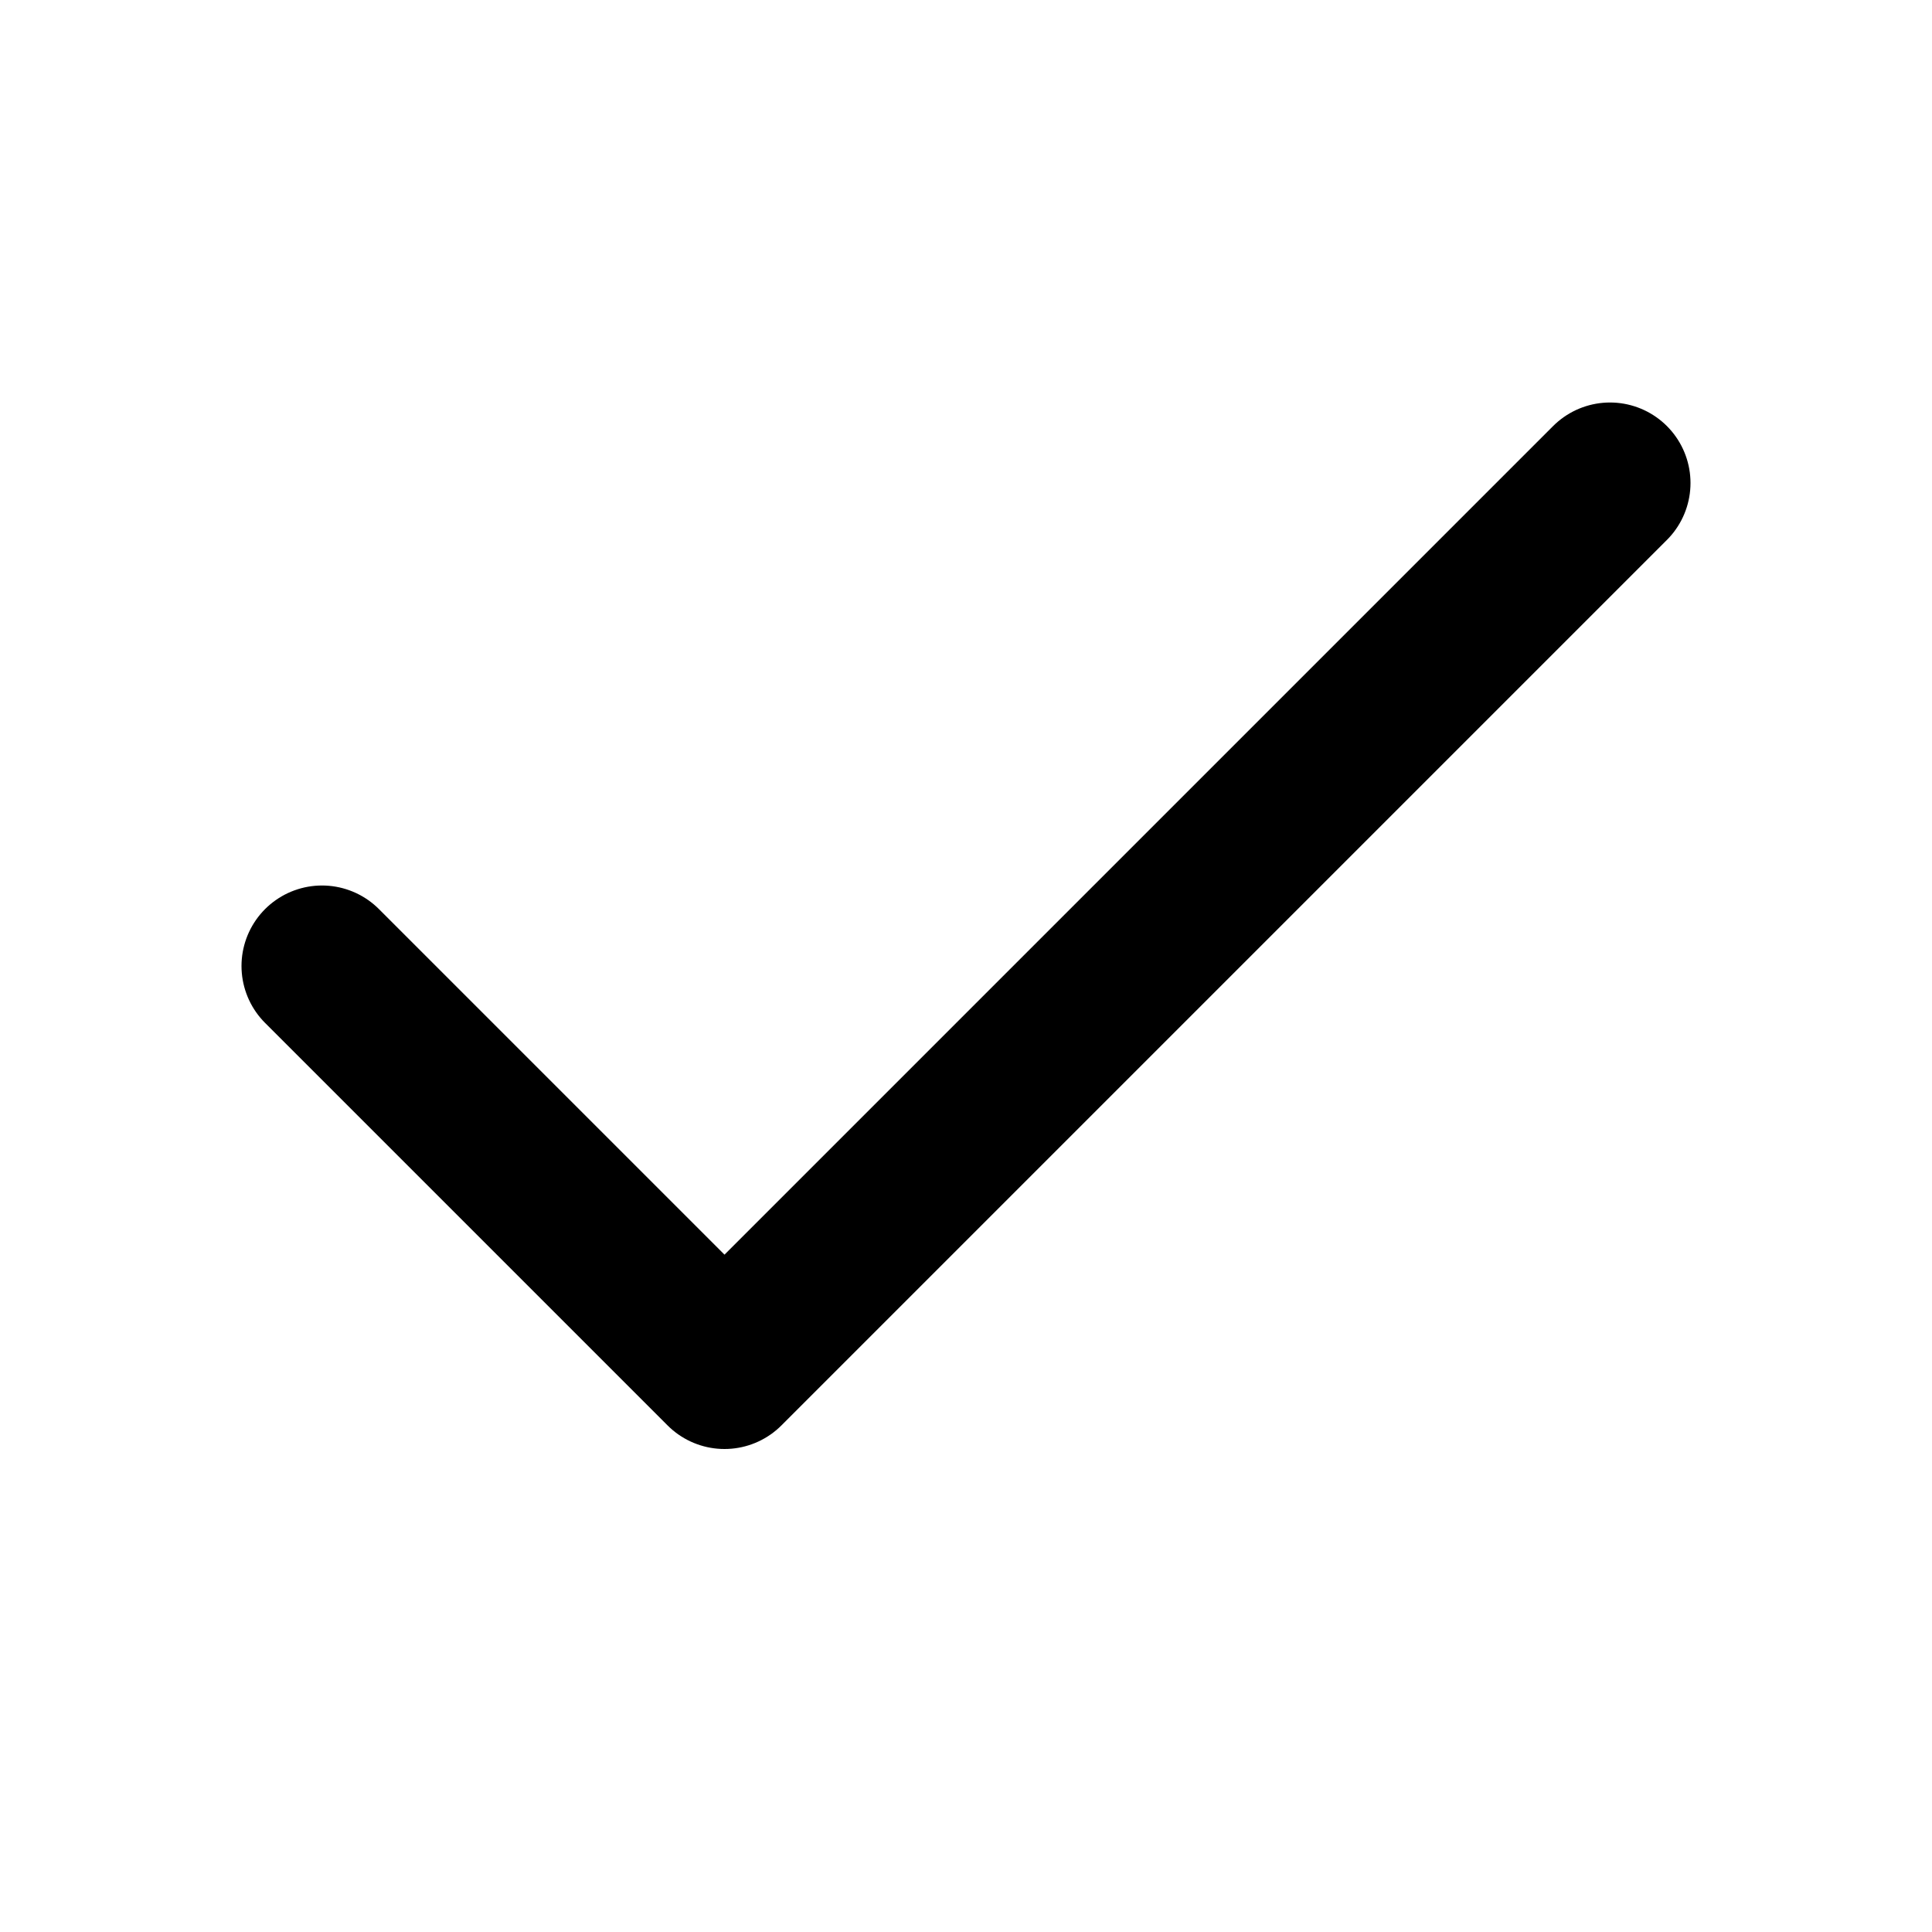
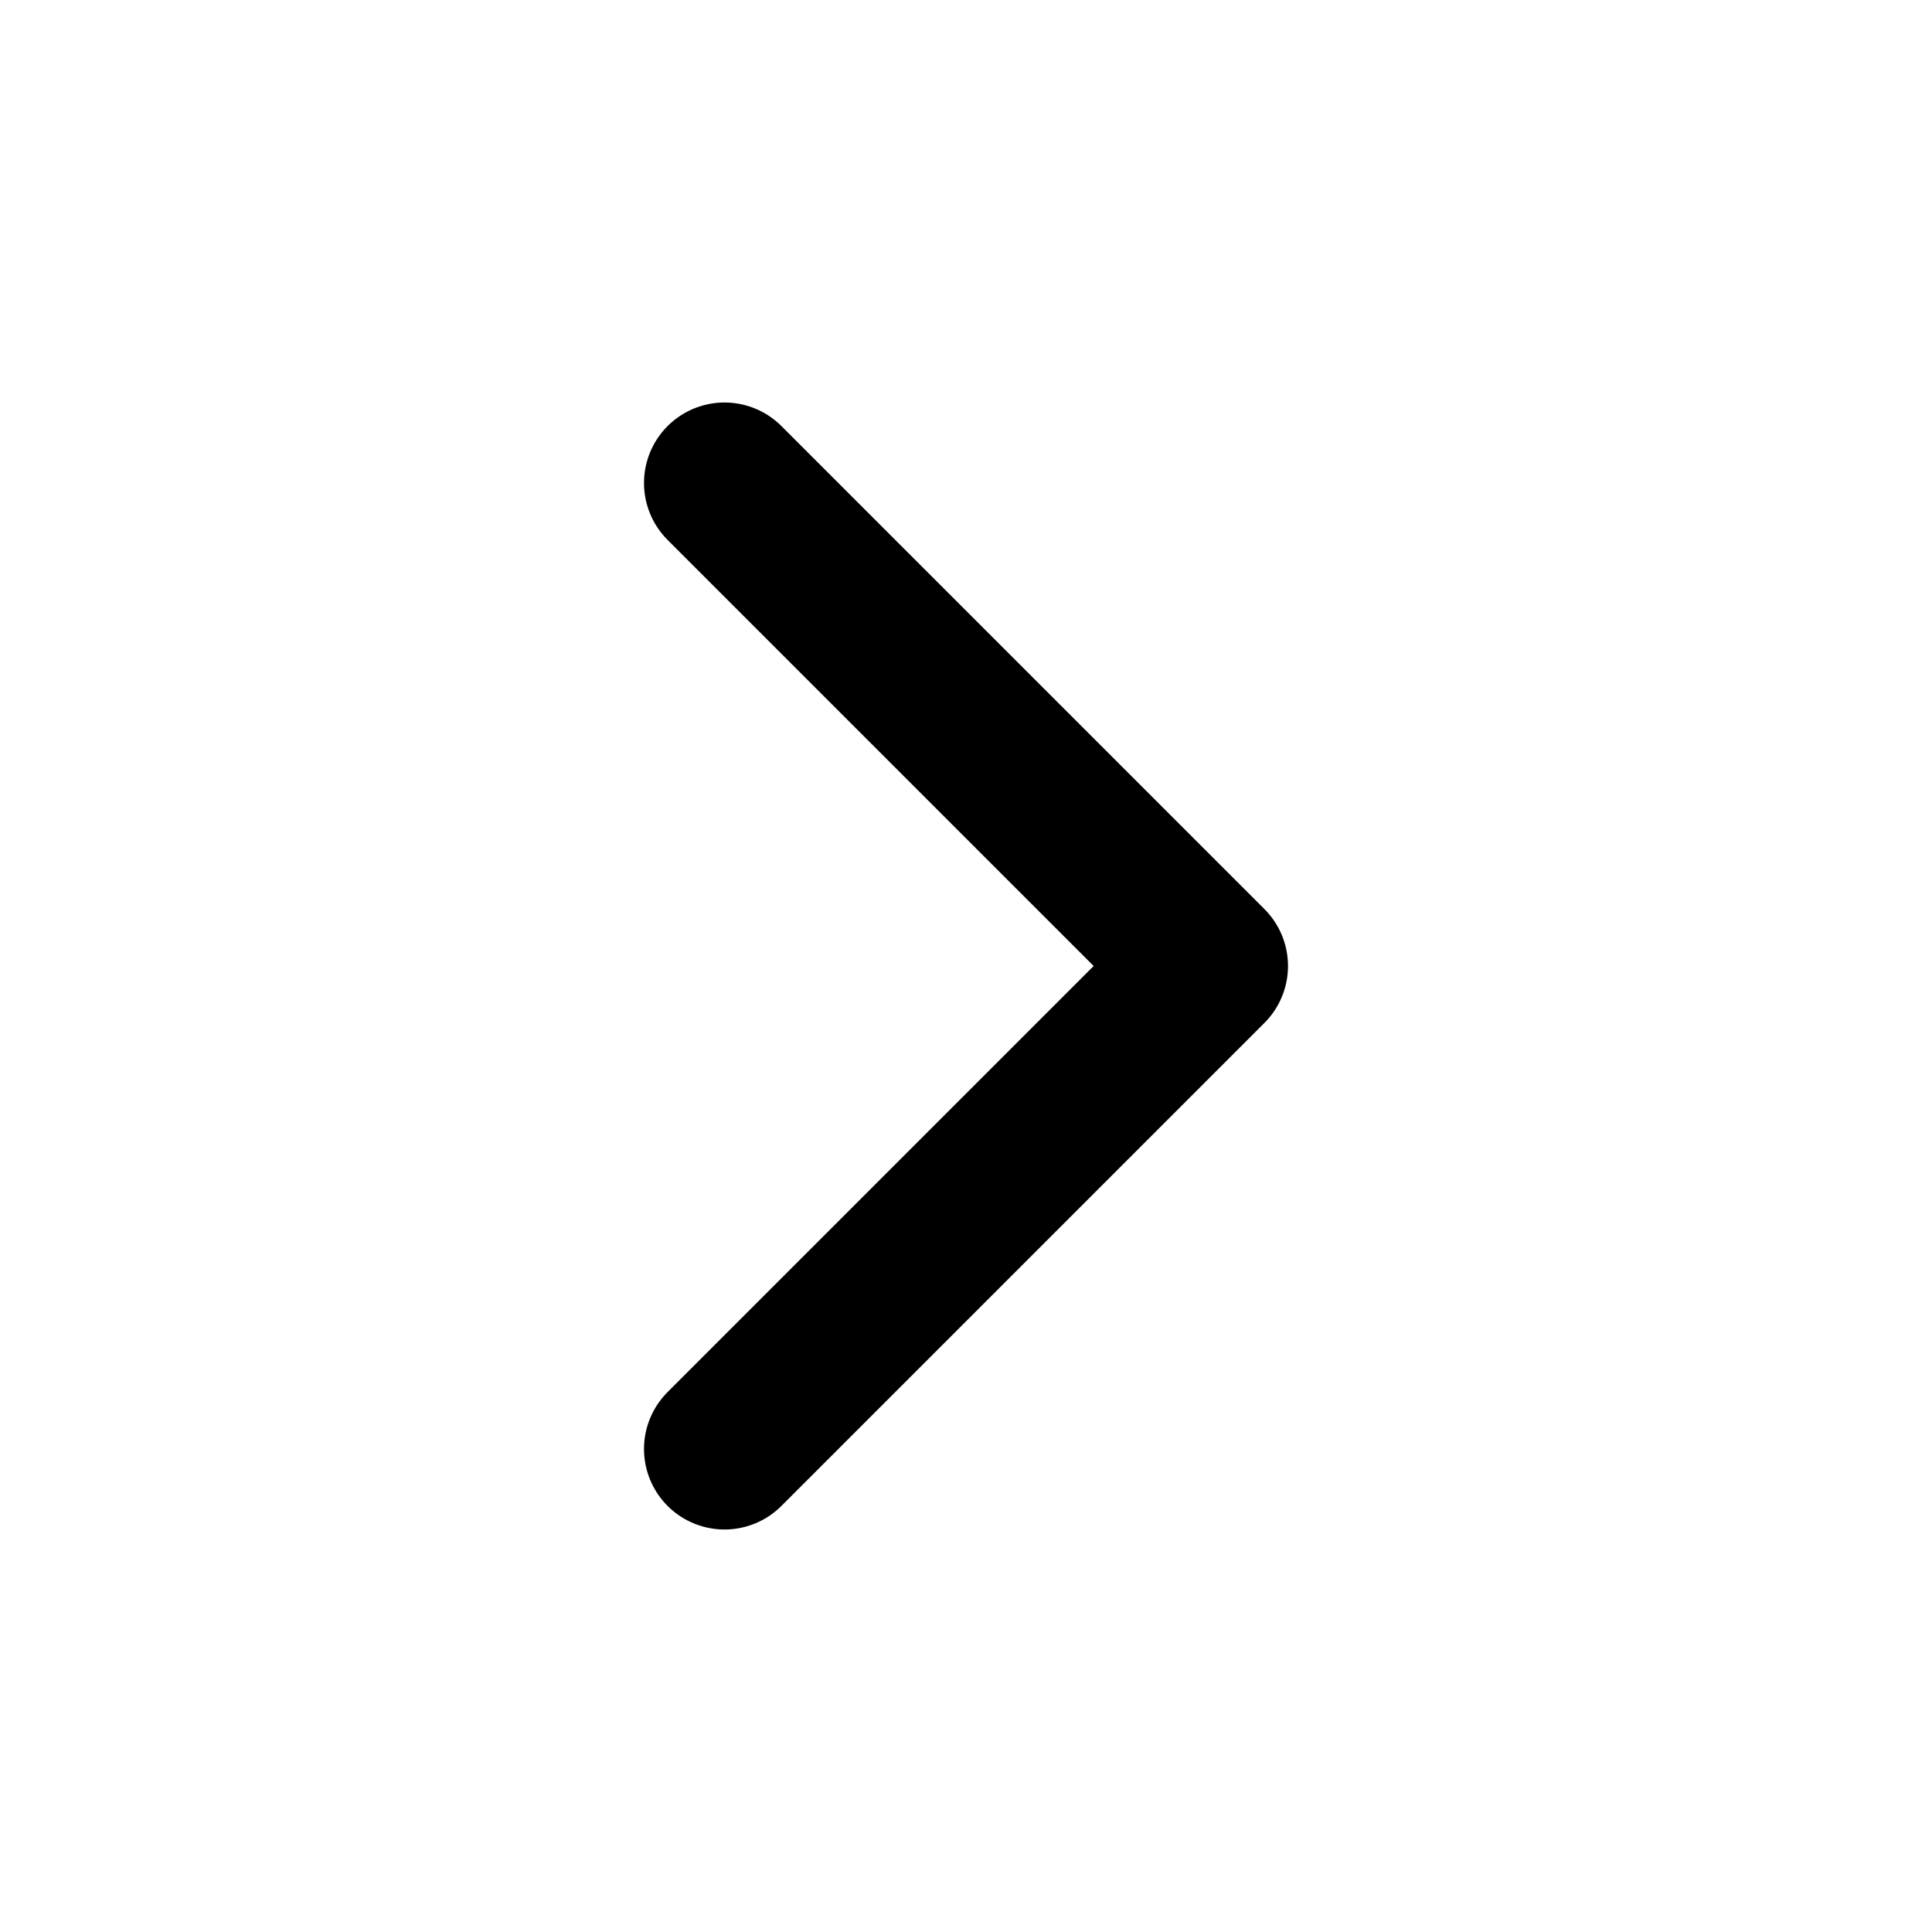
<svg xmlns="http://www.w3.org/2000/svg" width="24" height="24" viewBox="0 0 24 24" fill="none" stroke="currentColor" stroke-width="2" stroke-linecap="round" stroke-linejoin="round">
-   <path d="M20 6 9 17l-5-5" />
+   <path d="m9 18 6-6-6-6" />
</svg>
